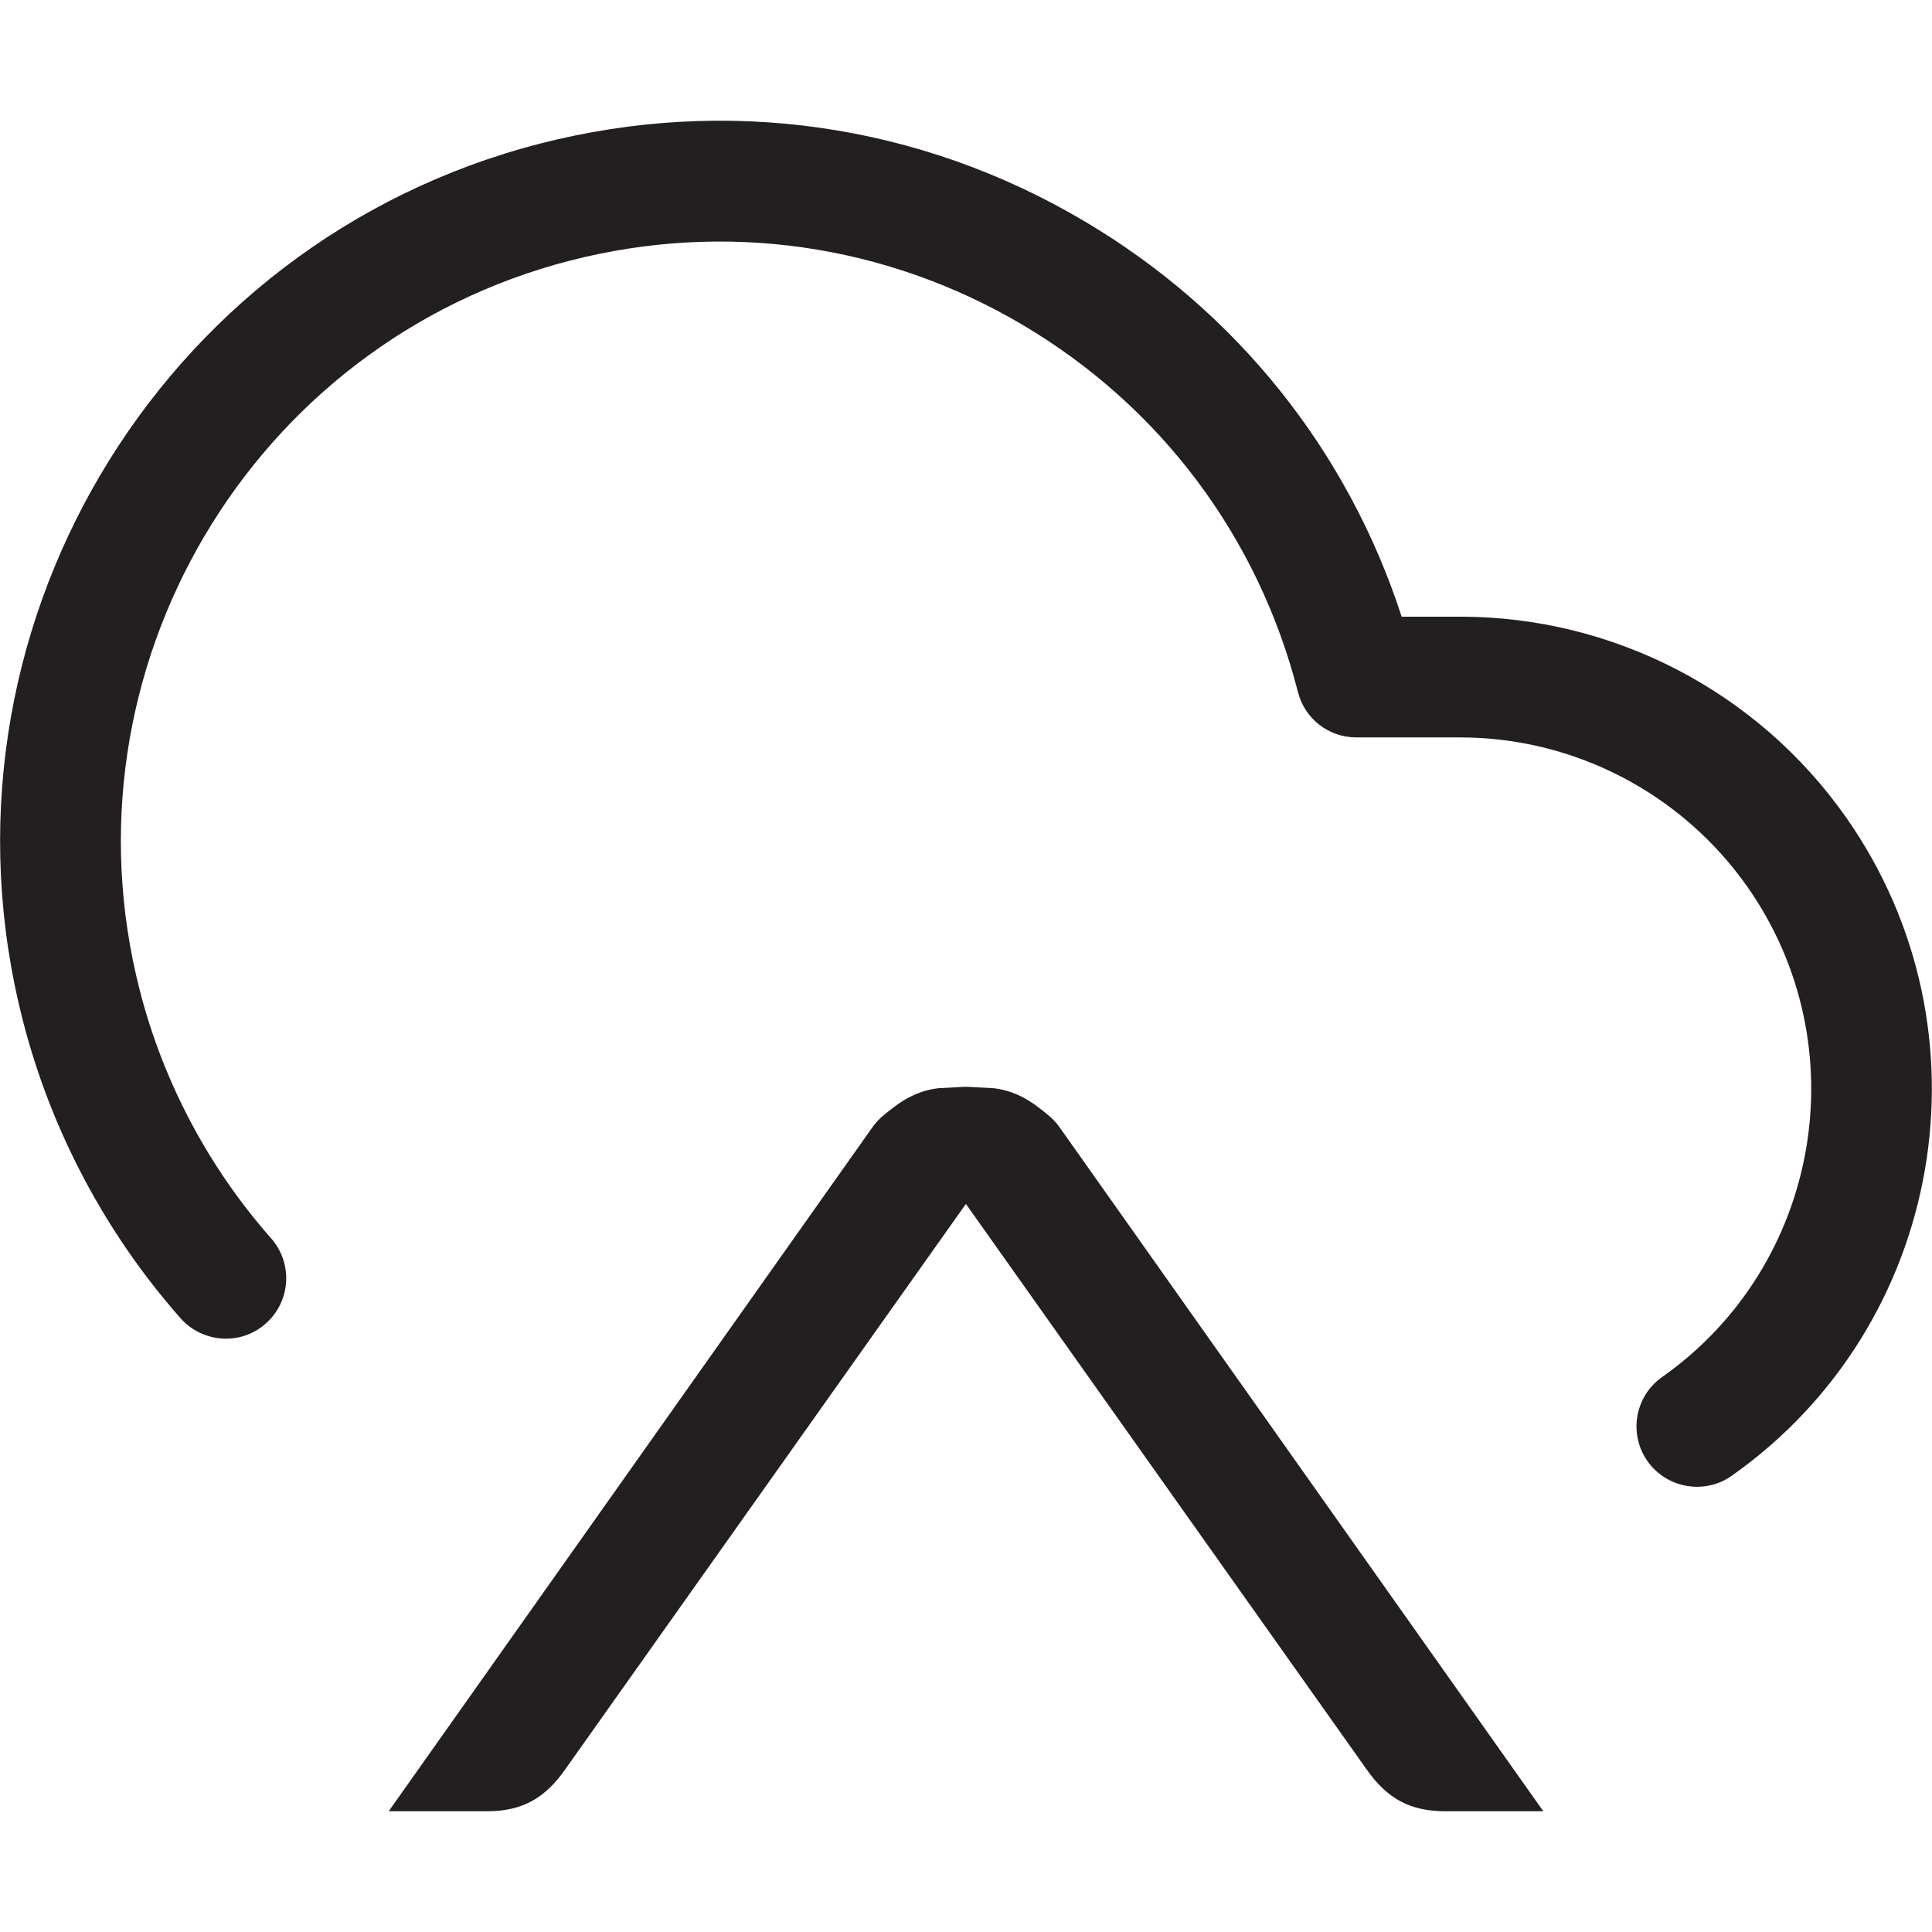
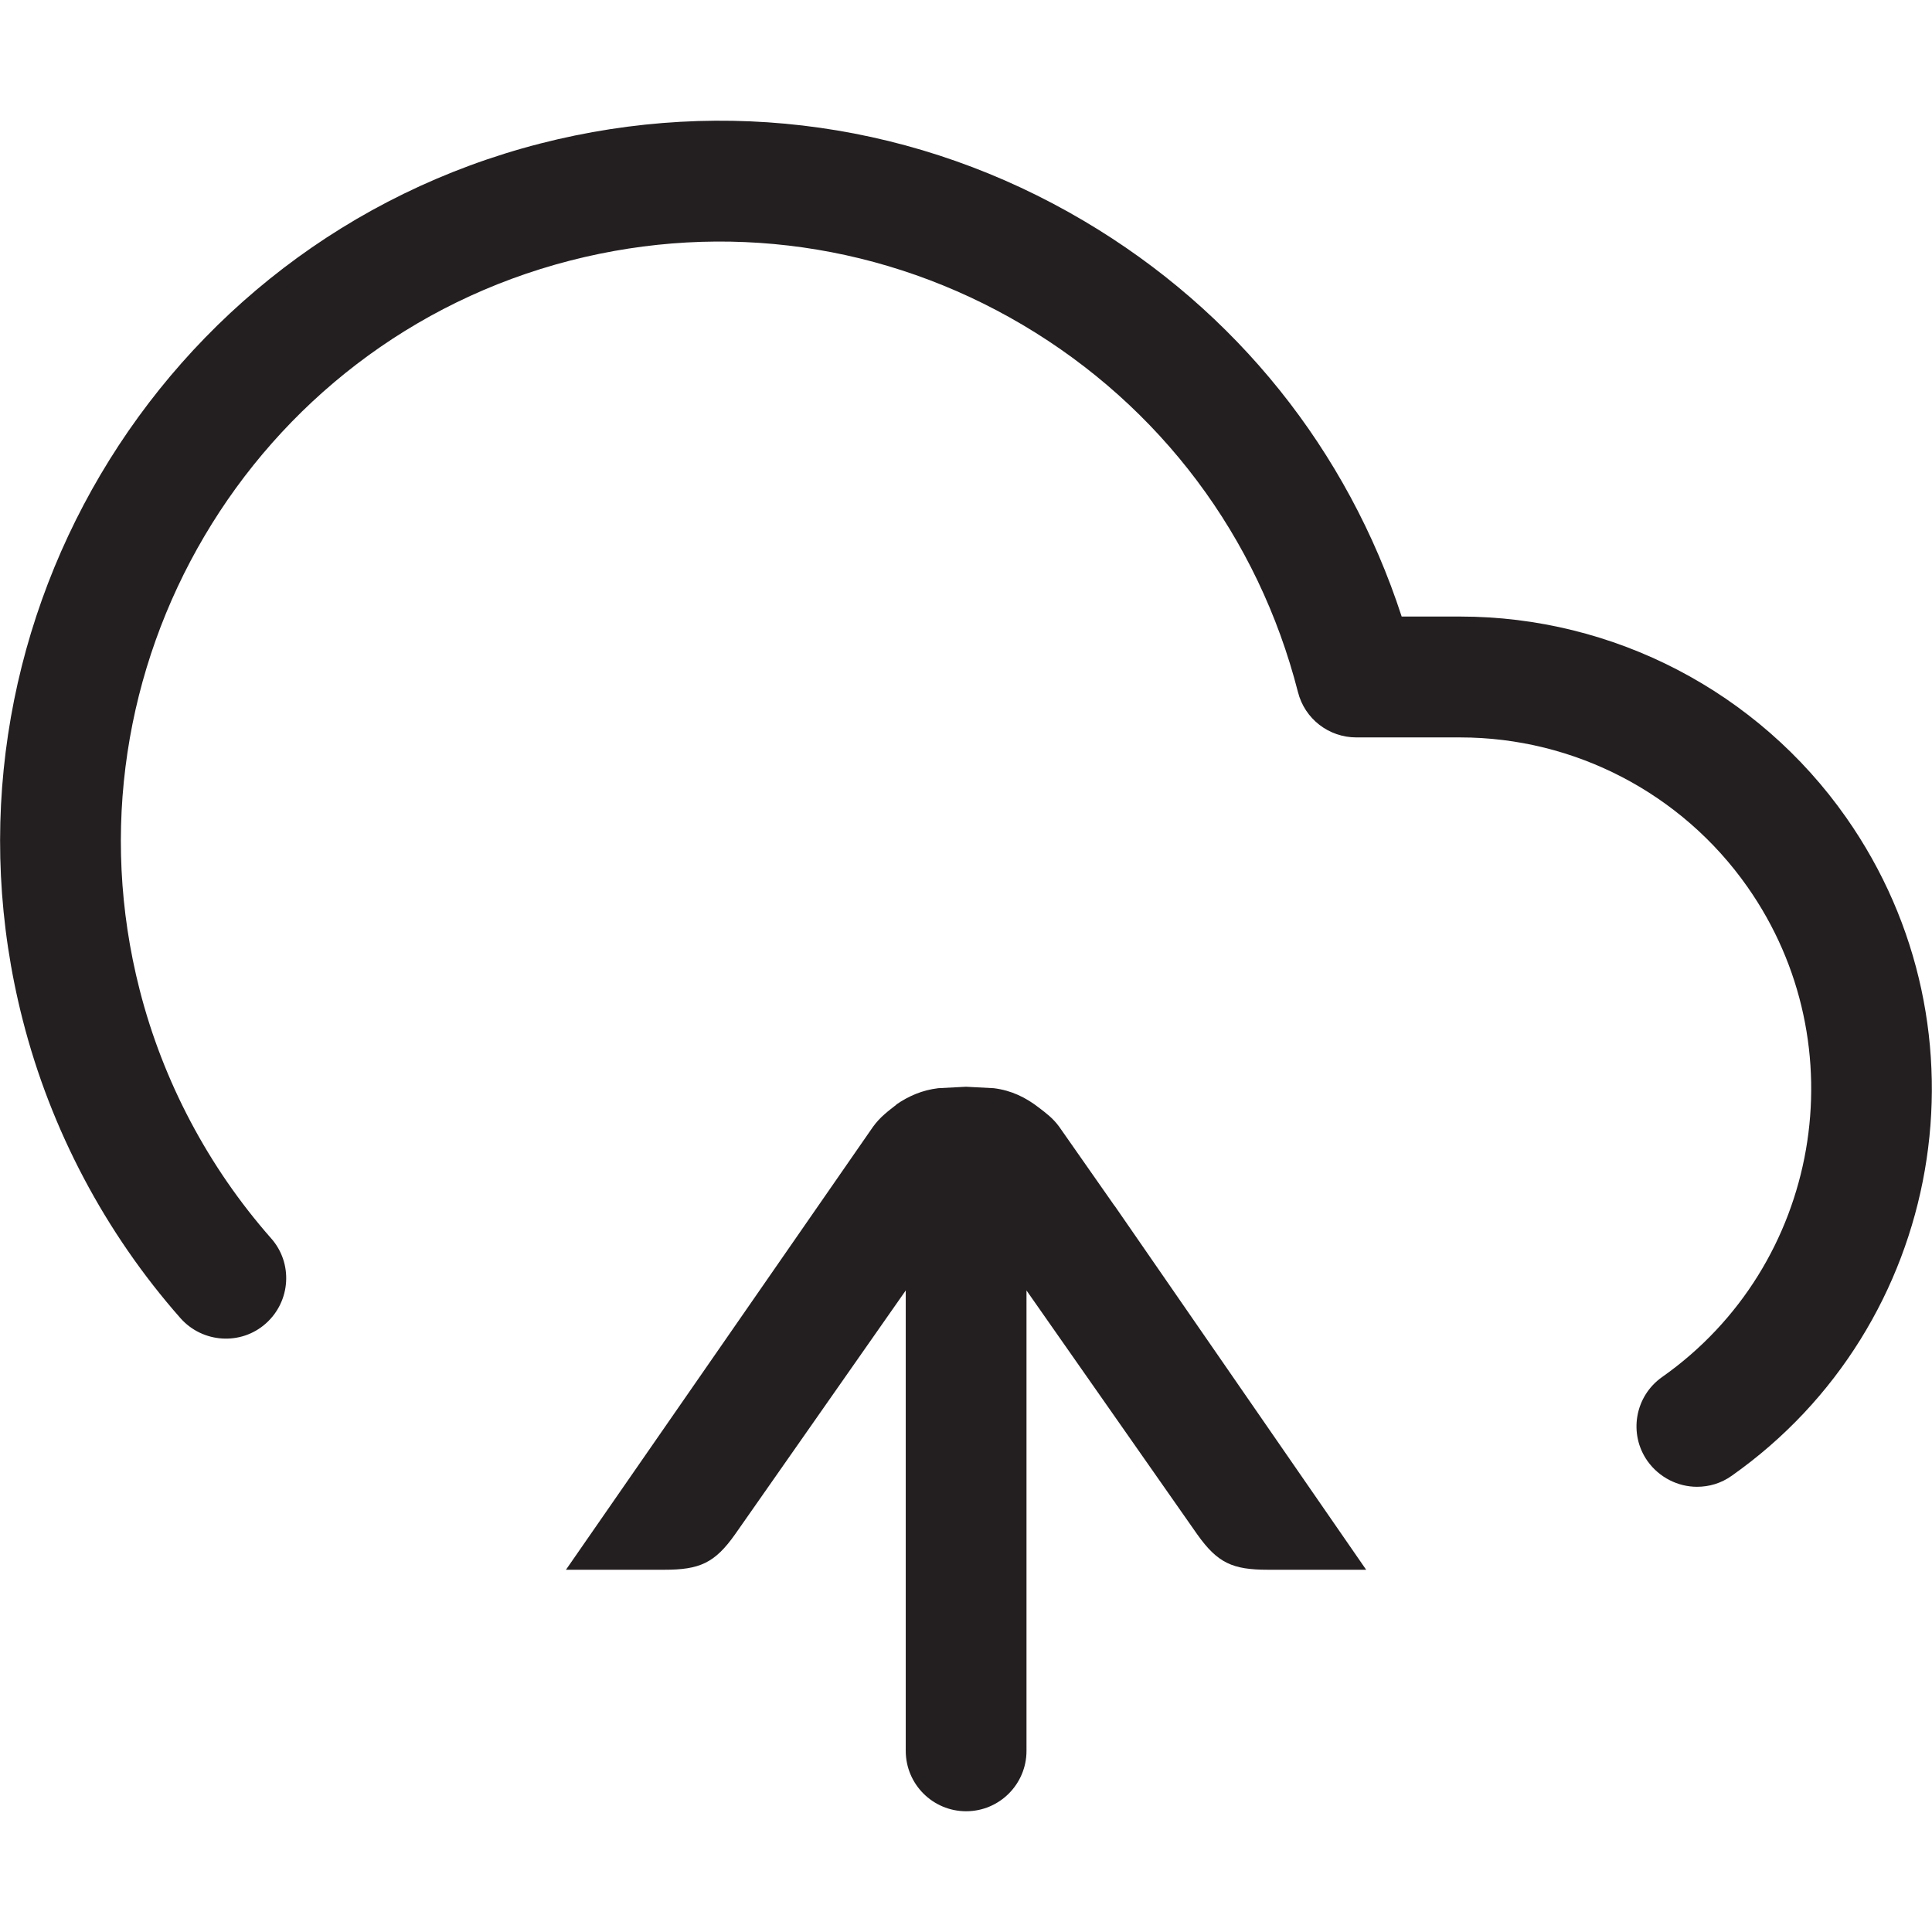
- <svg xmlns="http://www.w3.org/2000/svg" version="1.1" id="Layer" x="0px" y="0px" width="16px" height="16px" viewBox="0 0 16 16" style="enable-background:new 0 0 16 16;" xml:space="preserve">
-   <path style="fill:#231F20;" d="M14.054,12.313c-0.157,0-0.312-0.074-0.41-0.212c-0.159-0.226-0.105-0.538,0.121-0.697  c1.312-0.924,1.629-2.745,0.706-4.06c-0.544-0.774-1.433-1.237-2.378-1.237c-0.001,0-0.001,0-0.002,0h-0.858  c-0.229,0-0.428-0.154-0.484-0.376C10.42,4.445,9.61,3.366,8.47,2.691C7.333,2.019,6.002,1.829,4.722,2.158  c-2.645,0.68-4.244,3.391-3.565,6.041c0.193,0.757,0.569,1.468,1.088,2.056c0.183,0.207,0.163,0.523-0.044,0.706  c-0.206,0.184-0.523,0.162-0.706-0.044C0.871,10.21,0.419,9.355,0.188,8.446c-0.815-3.184,1.106-6.439,4.285-7.257  c1.539-0.395,3.138-0.168,4.506,0.642c1.258,0.744,2.181,1.897,2.629,3.276h0.482c0.001,0,0.002,0,0.002,0  c1.271,0,2.466,0.621,3.197,1.663c1.239,1.765,0.814,4.211-0.948,5.452C14.254,12.284,14.154,12.313,14.054,12.313z M4.033,15  c0.291,0,0.48-0.107,0.648-0.347l3.317-4.681L8,9.974l0.001-0.001l3.317,4.681C11.486,14.893,11.676,15,11.967,15h0.814L8.771,9.33  C8.72,9.26,8.661,9.218,8.604,9.174C8.495,9.089,8.376,9.03,8.229,9.012L8,9L7.771,9.012C7.624,9.03,7.505,9.089,7.396,9.174  C7.339,9.218,7.28,9.26,7.229,9.33L3.219,15H4.033z" />
+ <svg xmlns="http://www.w3.org/2000/svg" version="1.1" id="Layer" x="0px" y="0px" width="16px" height="16px" viewBox="0 0 16 16" enable-background="new 0 0 16 16" xml:space="preserve">
+   <path fill="#231F20" d="M14.054,12.313c-0.157,0-0.312-0.076-0.41-0.213c-0.159-0.225-0.105-0.537,0.121-0.696  c1.312-0.924,1.629-2.746,0.706-4.06c-0.544-0.775-1.433-1.237-2.378-1.237c-0.001,0-0.001,0-0.002,0h-0.858  c-0.229,0-0.428-0.154-0.484-0.376C10.42,4.445,9.61,3.366,8.47,2.691C7.333,2.019,6.002,1.829,4.722,2.158  c-2.645,0.68-4.244,3.391-3.565,6.041c0.193,0.756,0.569,1.467,1.088,2.056c0.183,0.206,0.163,0.522-0.044,0.706  c-0.206,0.183-0.523,0.162-0.706-0.044C0.871,10.21,0.419,9.354,0.188,8.446c-0.815-3.184,1.106-6.439,4.285-7.257  c1.539-0.395,3.138-0.168,4.506,0.642c1.258,0.744,2.181,1.897,2.629,3.275h0.482c0.001,0,0.002,0,0.002,0  c1.271,0,2.466,0.622,3.197,1.664c1.239,1.765,0.814,4.21-0.948,5.452C14.254,12.284,14.154,12.313,14.054,12.313z M4.687,13h0.814  c0.293,0,0.418-0.055,0.587-0.294l1.413-2.019V14.5c0,0.276,0.224,0.5,0.5,0.5c0.276,0,0.5-0.224,0.5-0.5v-3.813l1.414,2.02  C10.084,12.945,10.208,13,10.501,13h0.813L9.231,9.986H9.23L8.771,9.33C8.72,9.26,8.662,9.218,8.605,9.174  C8.496,9.089,8.376,9.03,8.23,9.012L8,9L7.77,9.012C7.637,9.028,7.525,9.077,7.423,9.147l0.001,0.001  C7.357,9.201,7.289,9.249,7.229,9.333L4.687,13z" />
</svg>
